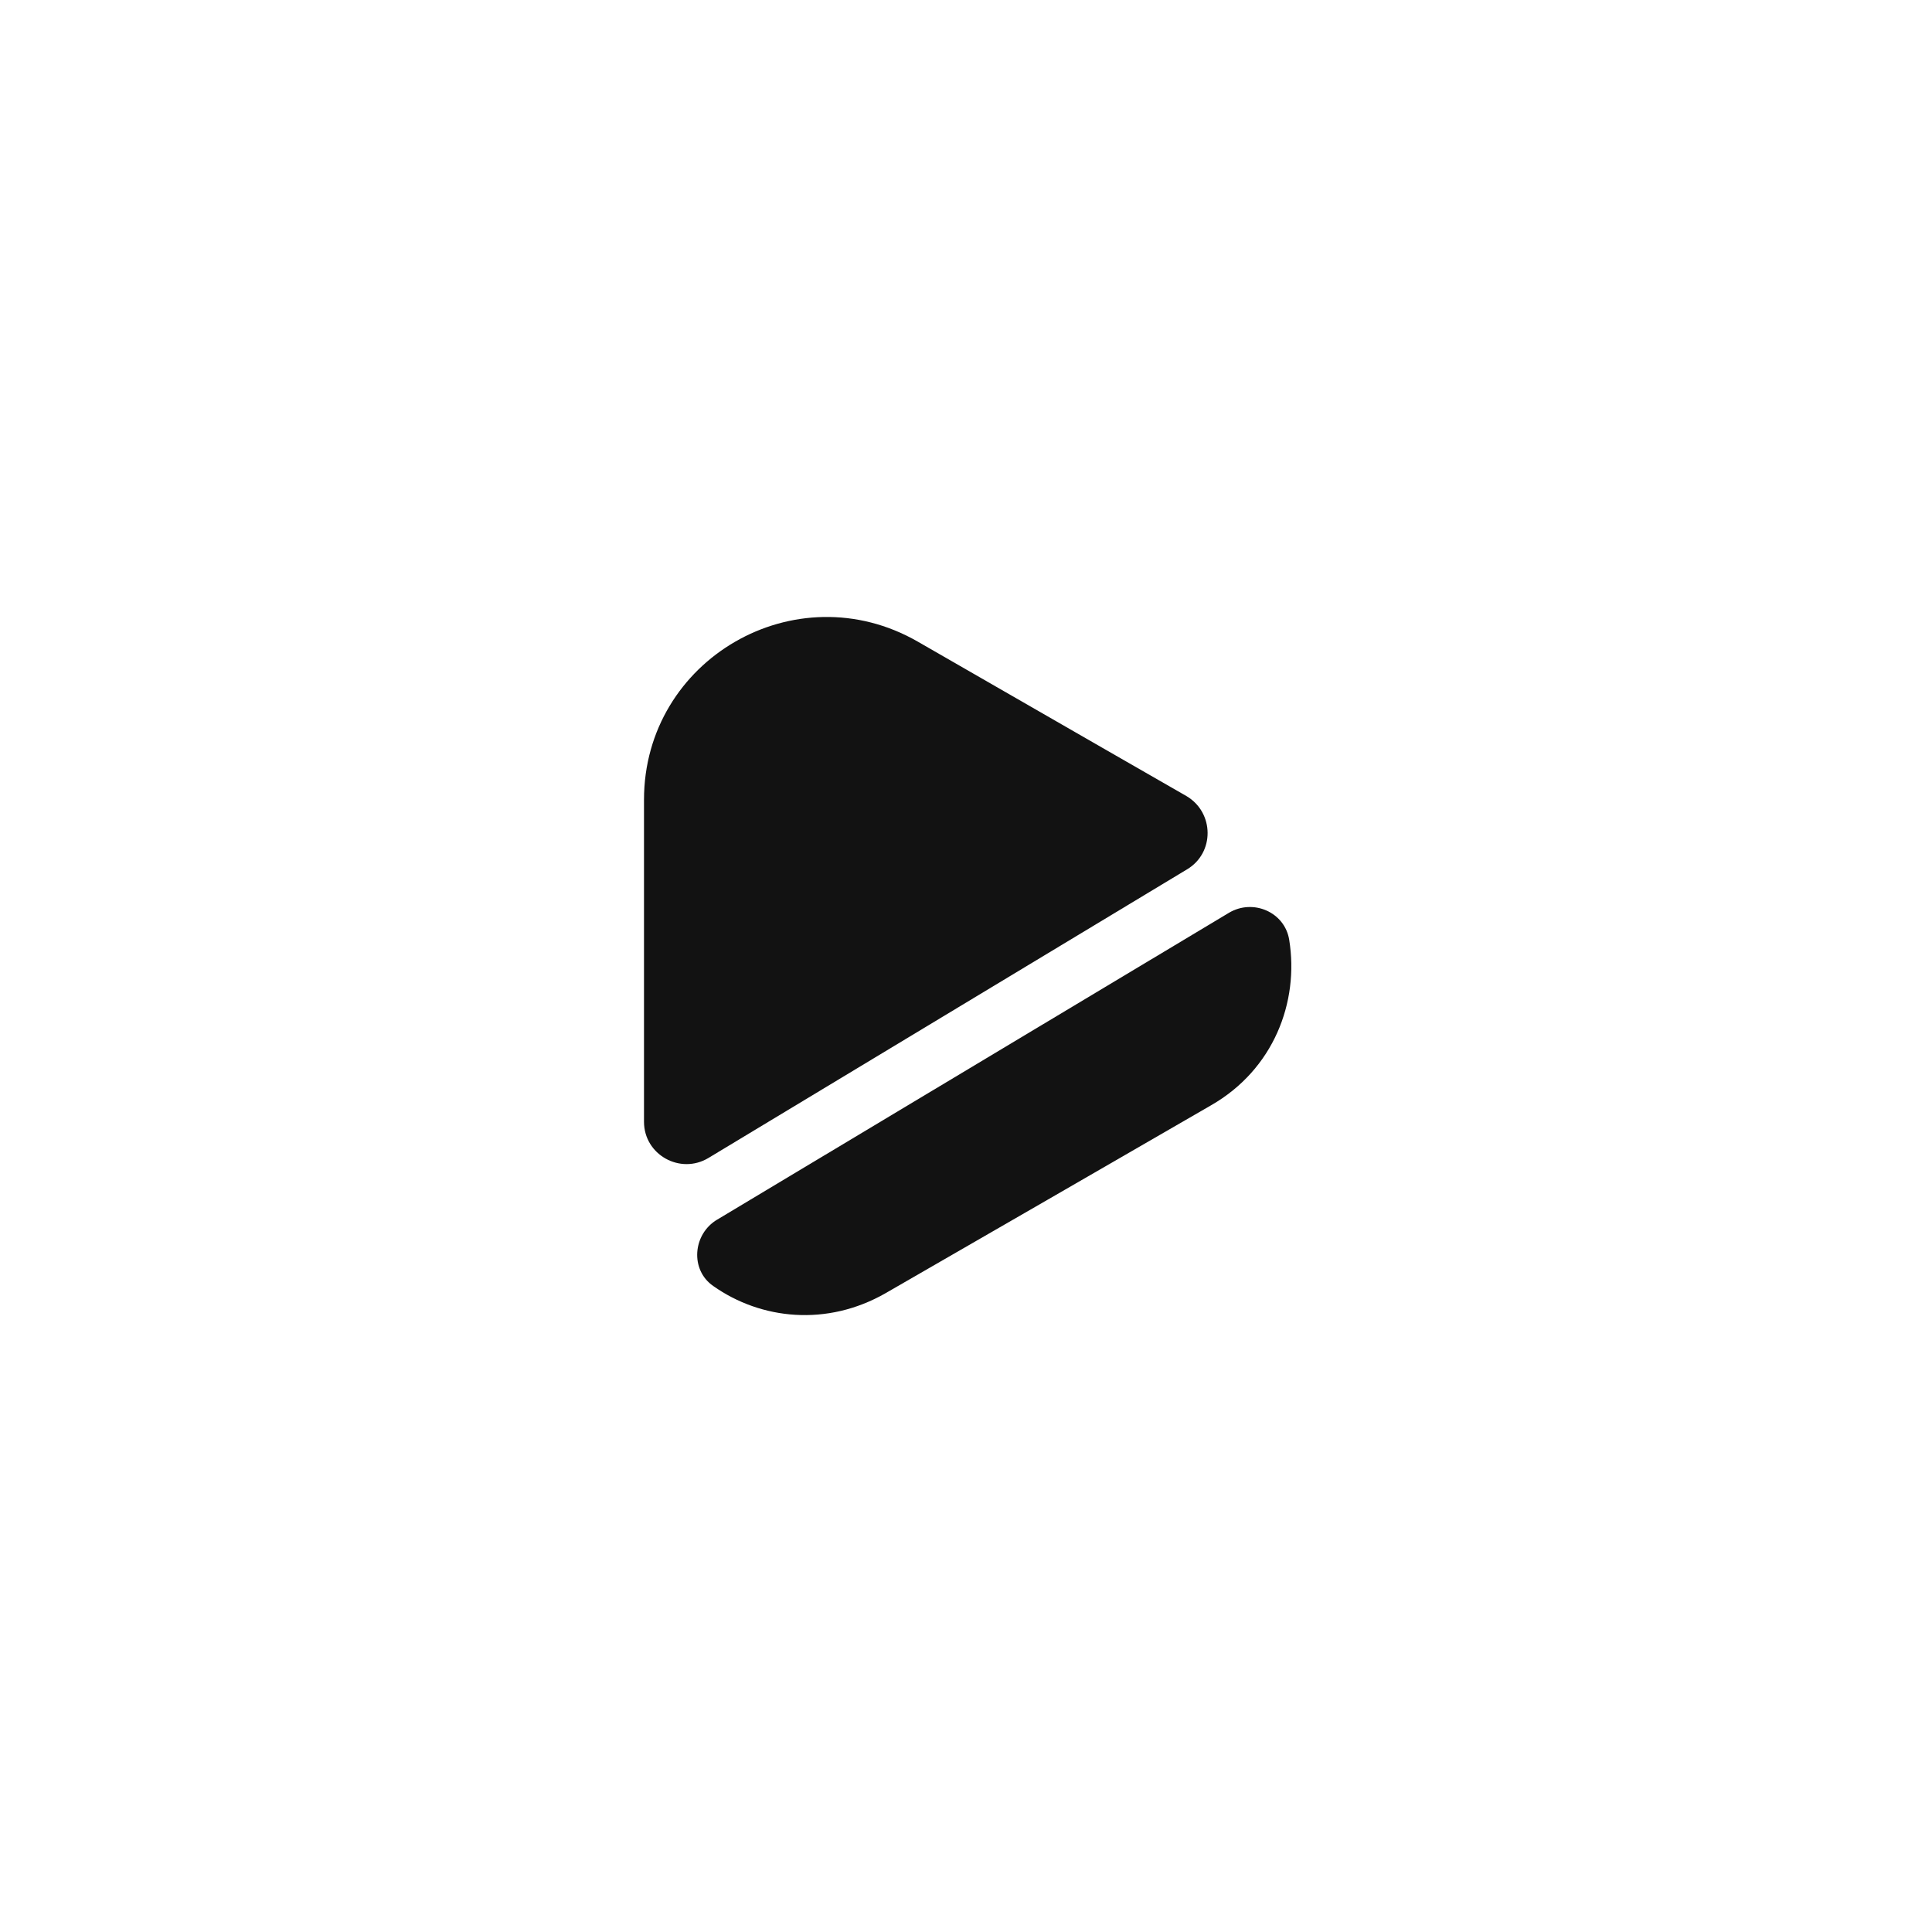
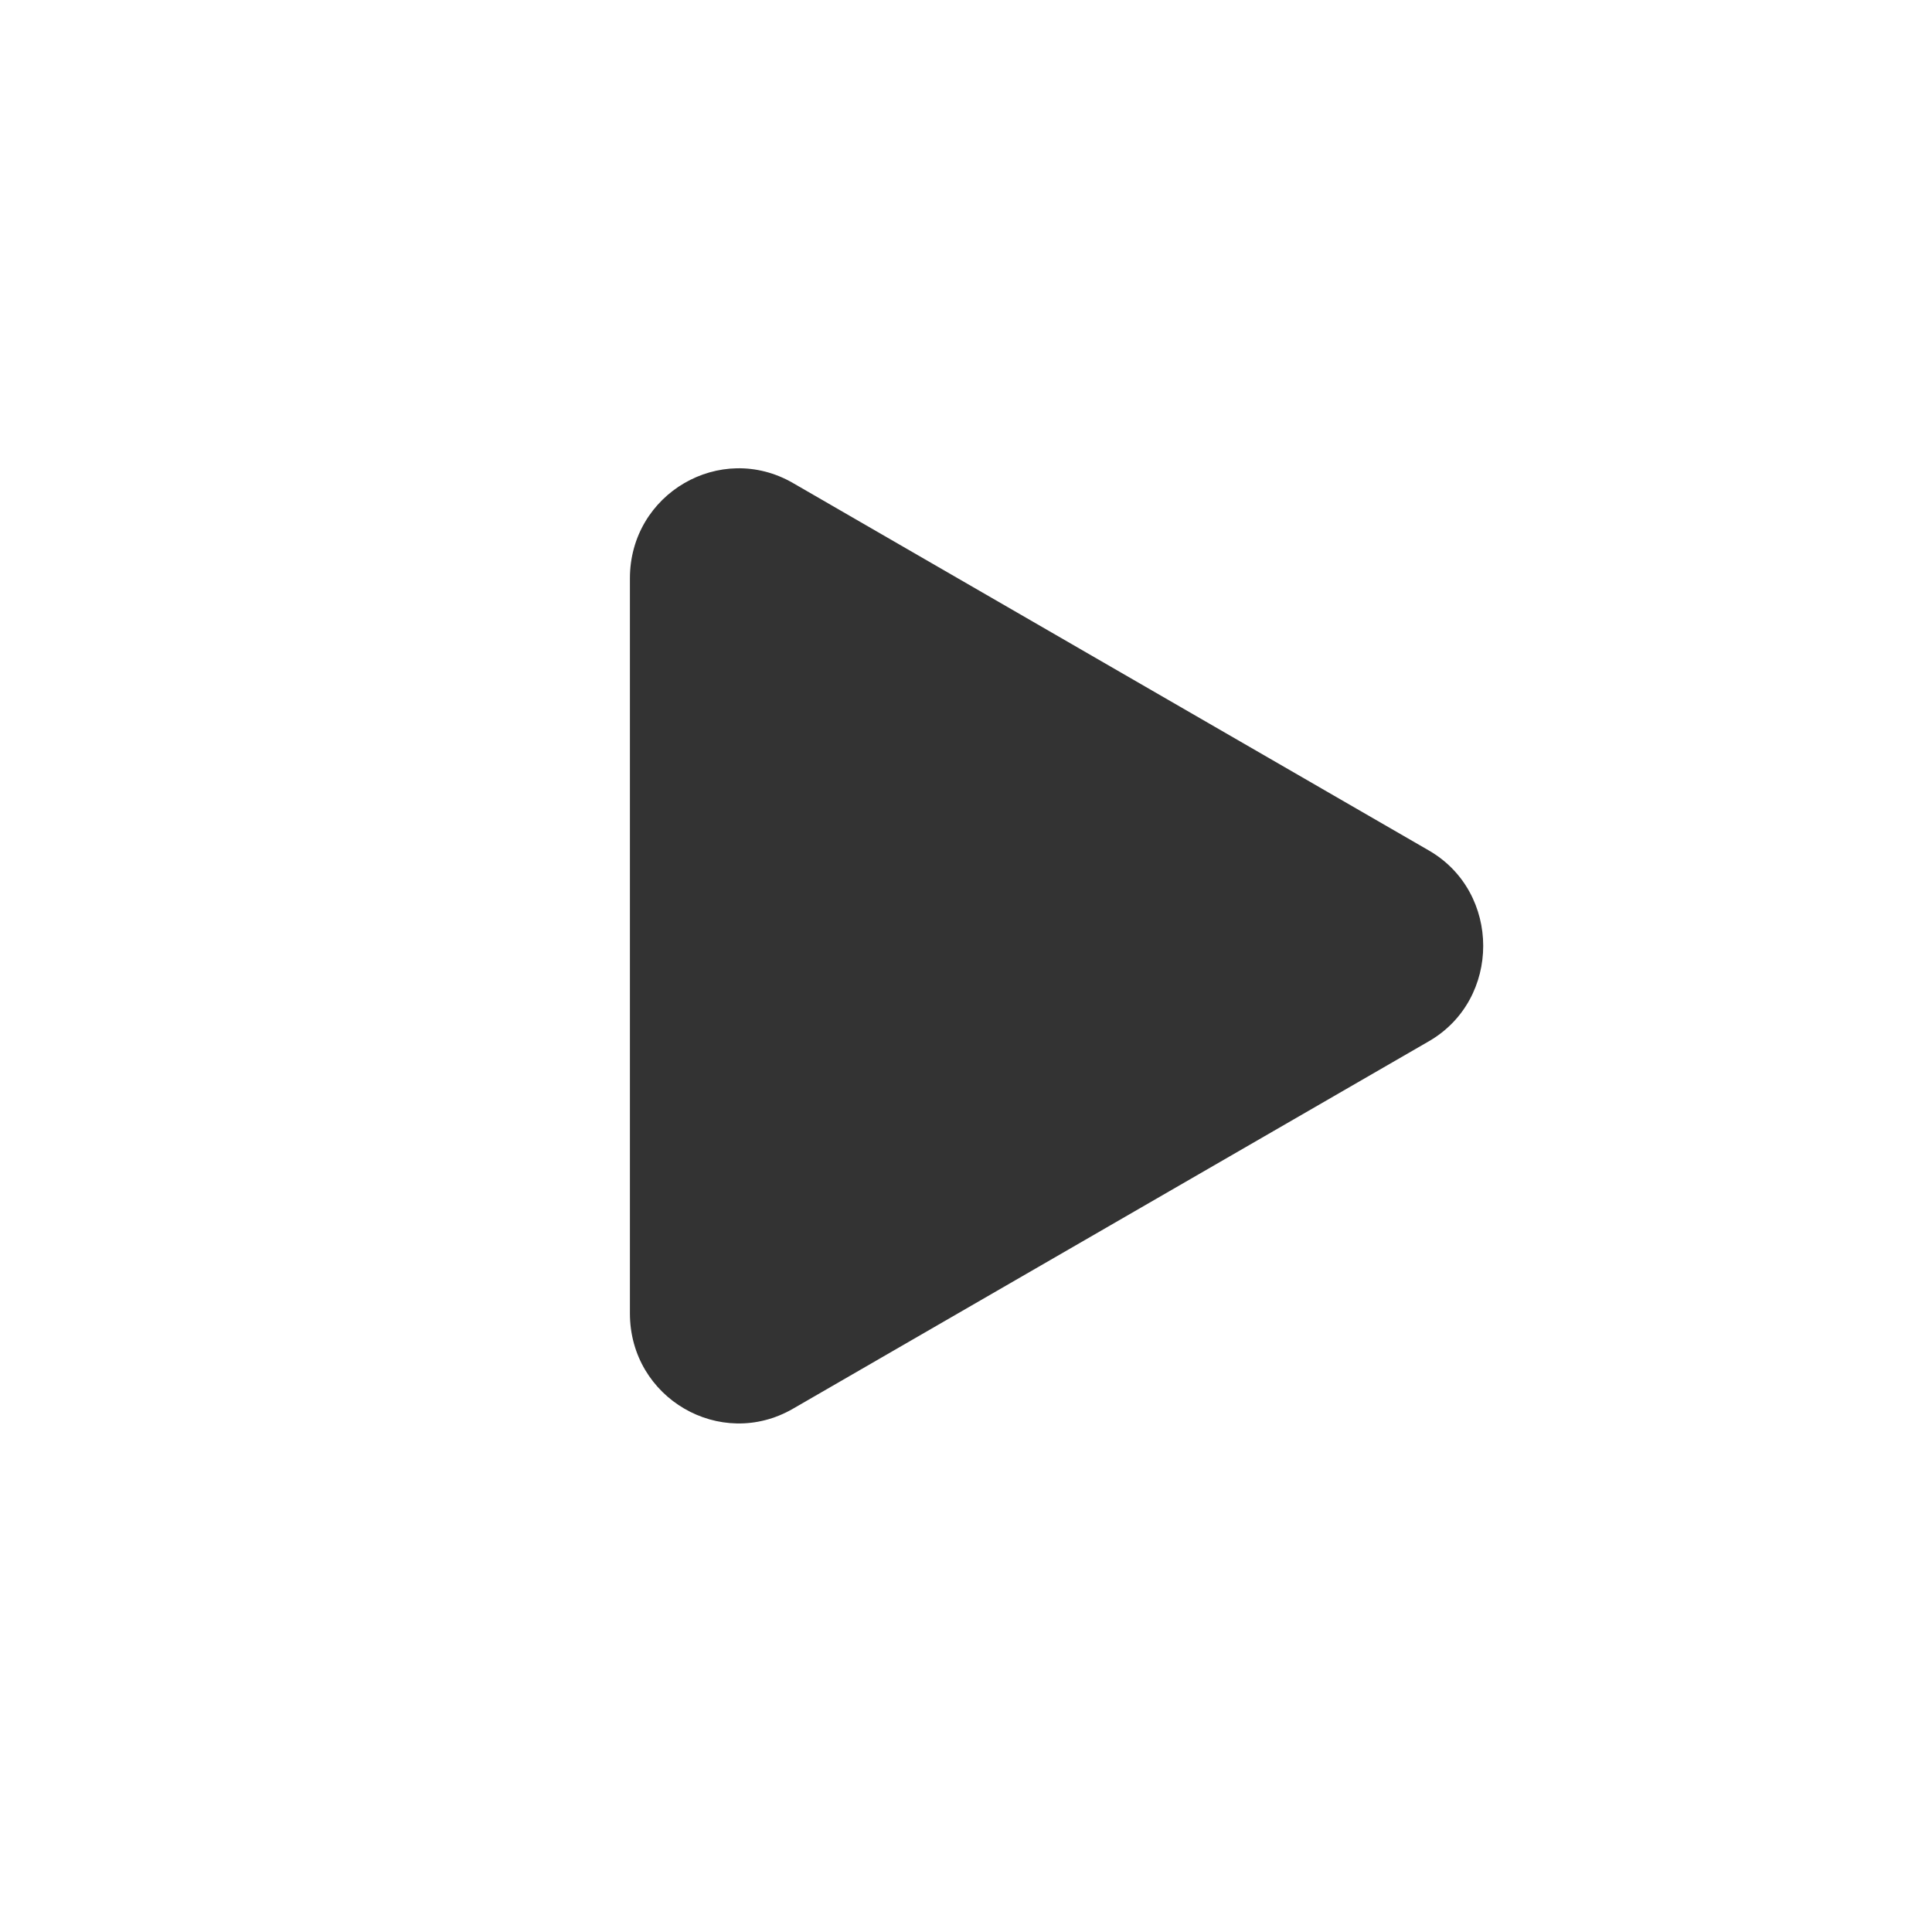
<svg xmlns="http://www.w3.org/2000/svg" width="48" height="48" viewBox="0 0 48 48" fill="none">
  <rect width="48" height="48" rx="24" fill="url(#paint0_linear_3676_2393)" />
-   <path d="M29.49 21.6L17.6 28.77C16.9 29.19 16 28.69 16 27.87V19.87C16 16.38 19.77 14.2 22.8 15.94L27.39 18.58L29.48 19.78C30.17 20.19 30.18 21.19 29.49 21.6Z" fill="#121212" />
-   <path d="M30.09 27.46L26.04 29.8L22 32.13C20.55 32.96 18.91 32.79 17.72 31.95C17.14 31.55 17.21 30.66 17.82 30.3L30.53 22.68C31.13 22.32 31.92 22.66 32.03 23.35C32.28 24.9 31.64 26.57 30.09 27.46Z" fill="#121212" />
+   <path opacity="0.8" d="M35.5 21.13c1.8 1.04 1.8 3.7 0 4.74l-15.8 9.13c-1.8 1.04-4.05-.26-4.05-2.37V14.37c0-2.11 2.25-3.41 4.05-2.37l15.8 9.13z" fill="#000000" />
  <defs>
    <linearGradient id="paint0_linear_3676_2393" x1="43.5" y1="7.5" x2="-49.5" y2="110" gradientUnits="userSpaceOnUse">
      <stop stop-color="white" />
      <stop offset="1" stop-color="white" stop-opacity="0" />
    </linearGradient>
  </defs>
</svg>
